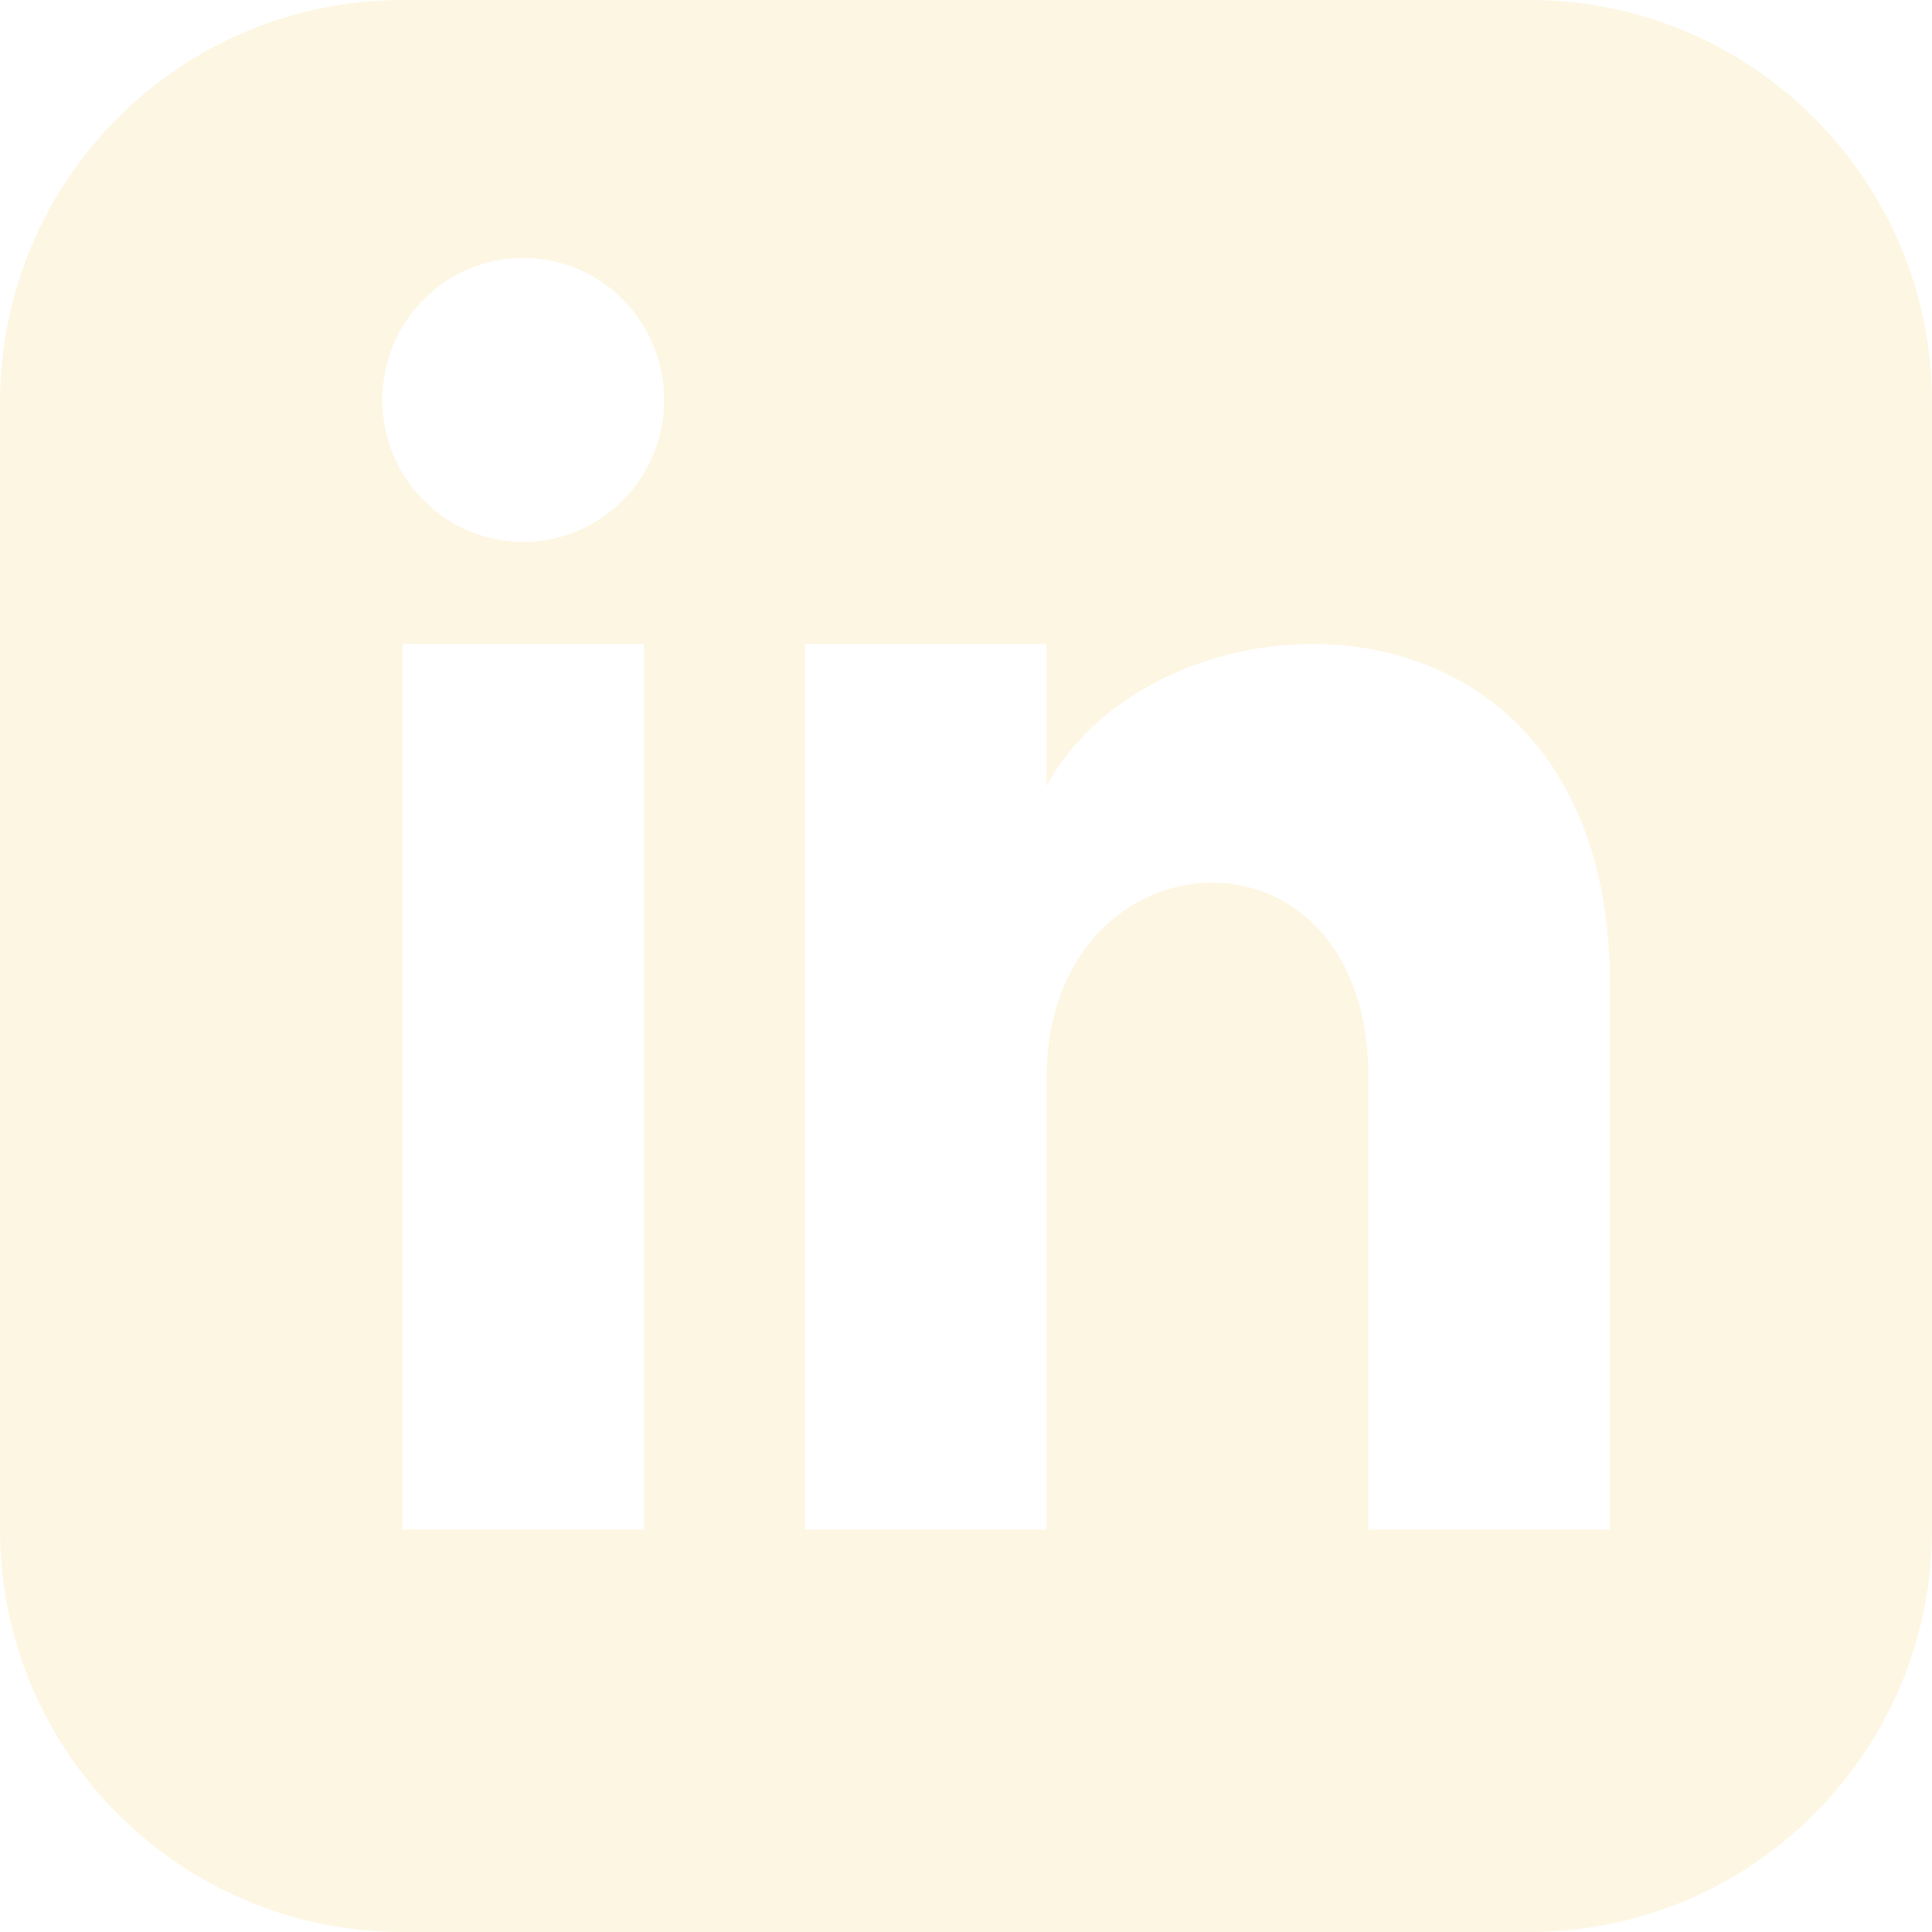
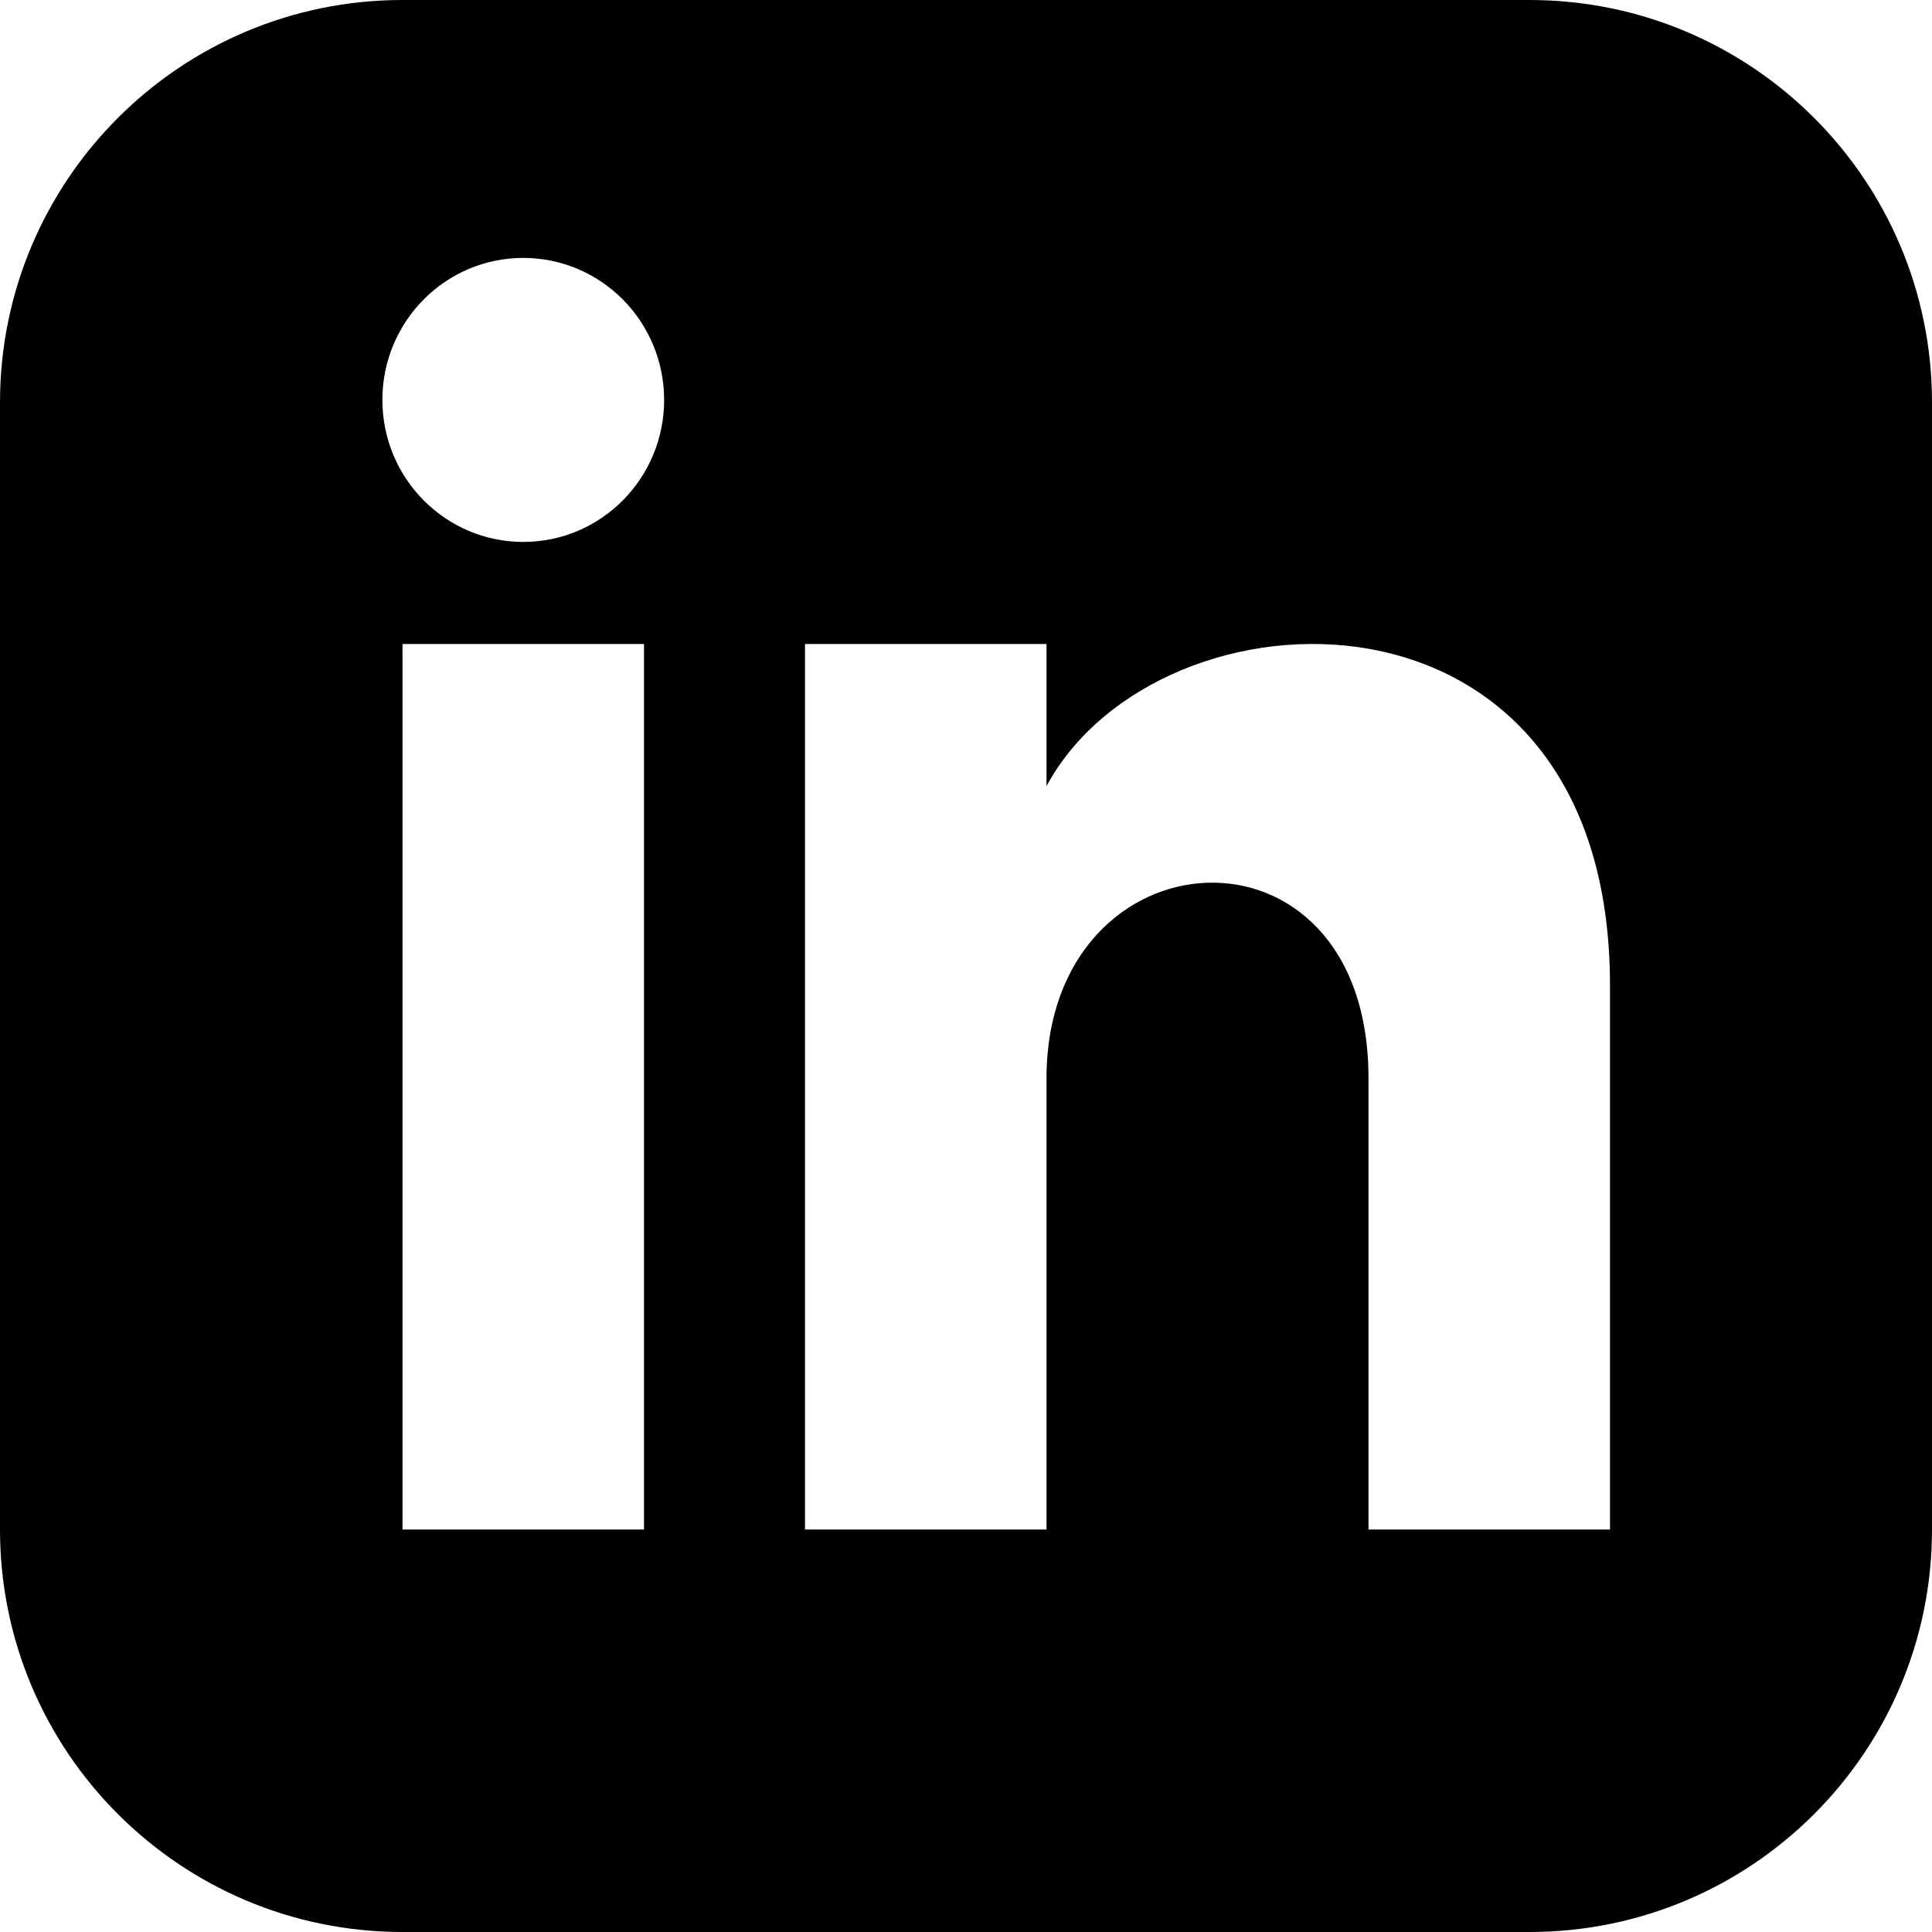
- <svg xmlns="http://www.w3.org/2000/svg" width="24" height="24" viewBox="0 0 24 24" style="fill:#fdf6e3">
+ <svg xmlns="http://www.w3.org/2000/svg" width="28" height="28" viewBox="0 0 24 24">
  <path d="M19 0h-14c-2.761 0-5 2.239-5 5v14c0 2.761 2.239 5 5 5h14c2.762 0 5-2.239 5-5v-14c0-2.761-2.238-5-5-5zm-11 19h-3v-11h3v11zm-1.5-12.268c-.966 0-1.75-.79-1.75-1.764s.784-1.764 1.75-1.764 1.75.79 1.75 1.764-.783 1.764-1.75 1.764zm13.5 12.268h-3v-5.604c0-3.368-4-3.113-4 0v5.604h-3v-11h3v1.765c1.396-2.586 7-2.777 7 2.476v6.759z" />
</svg>
